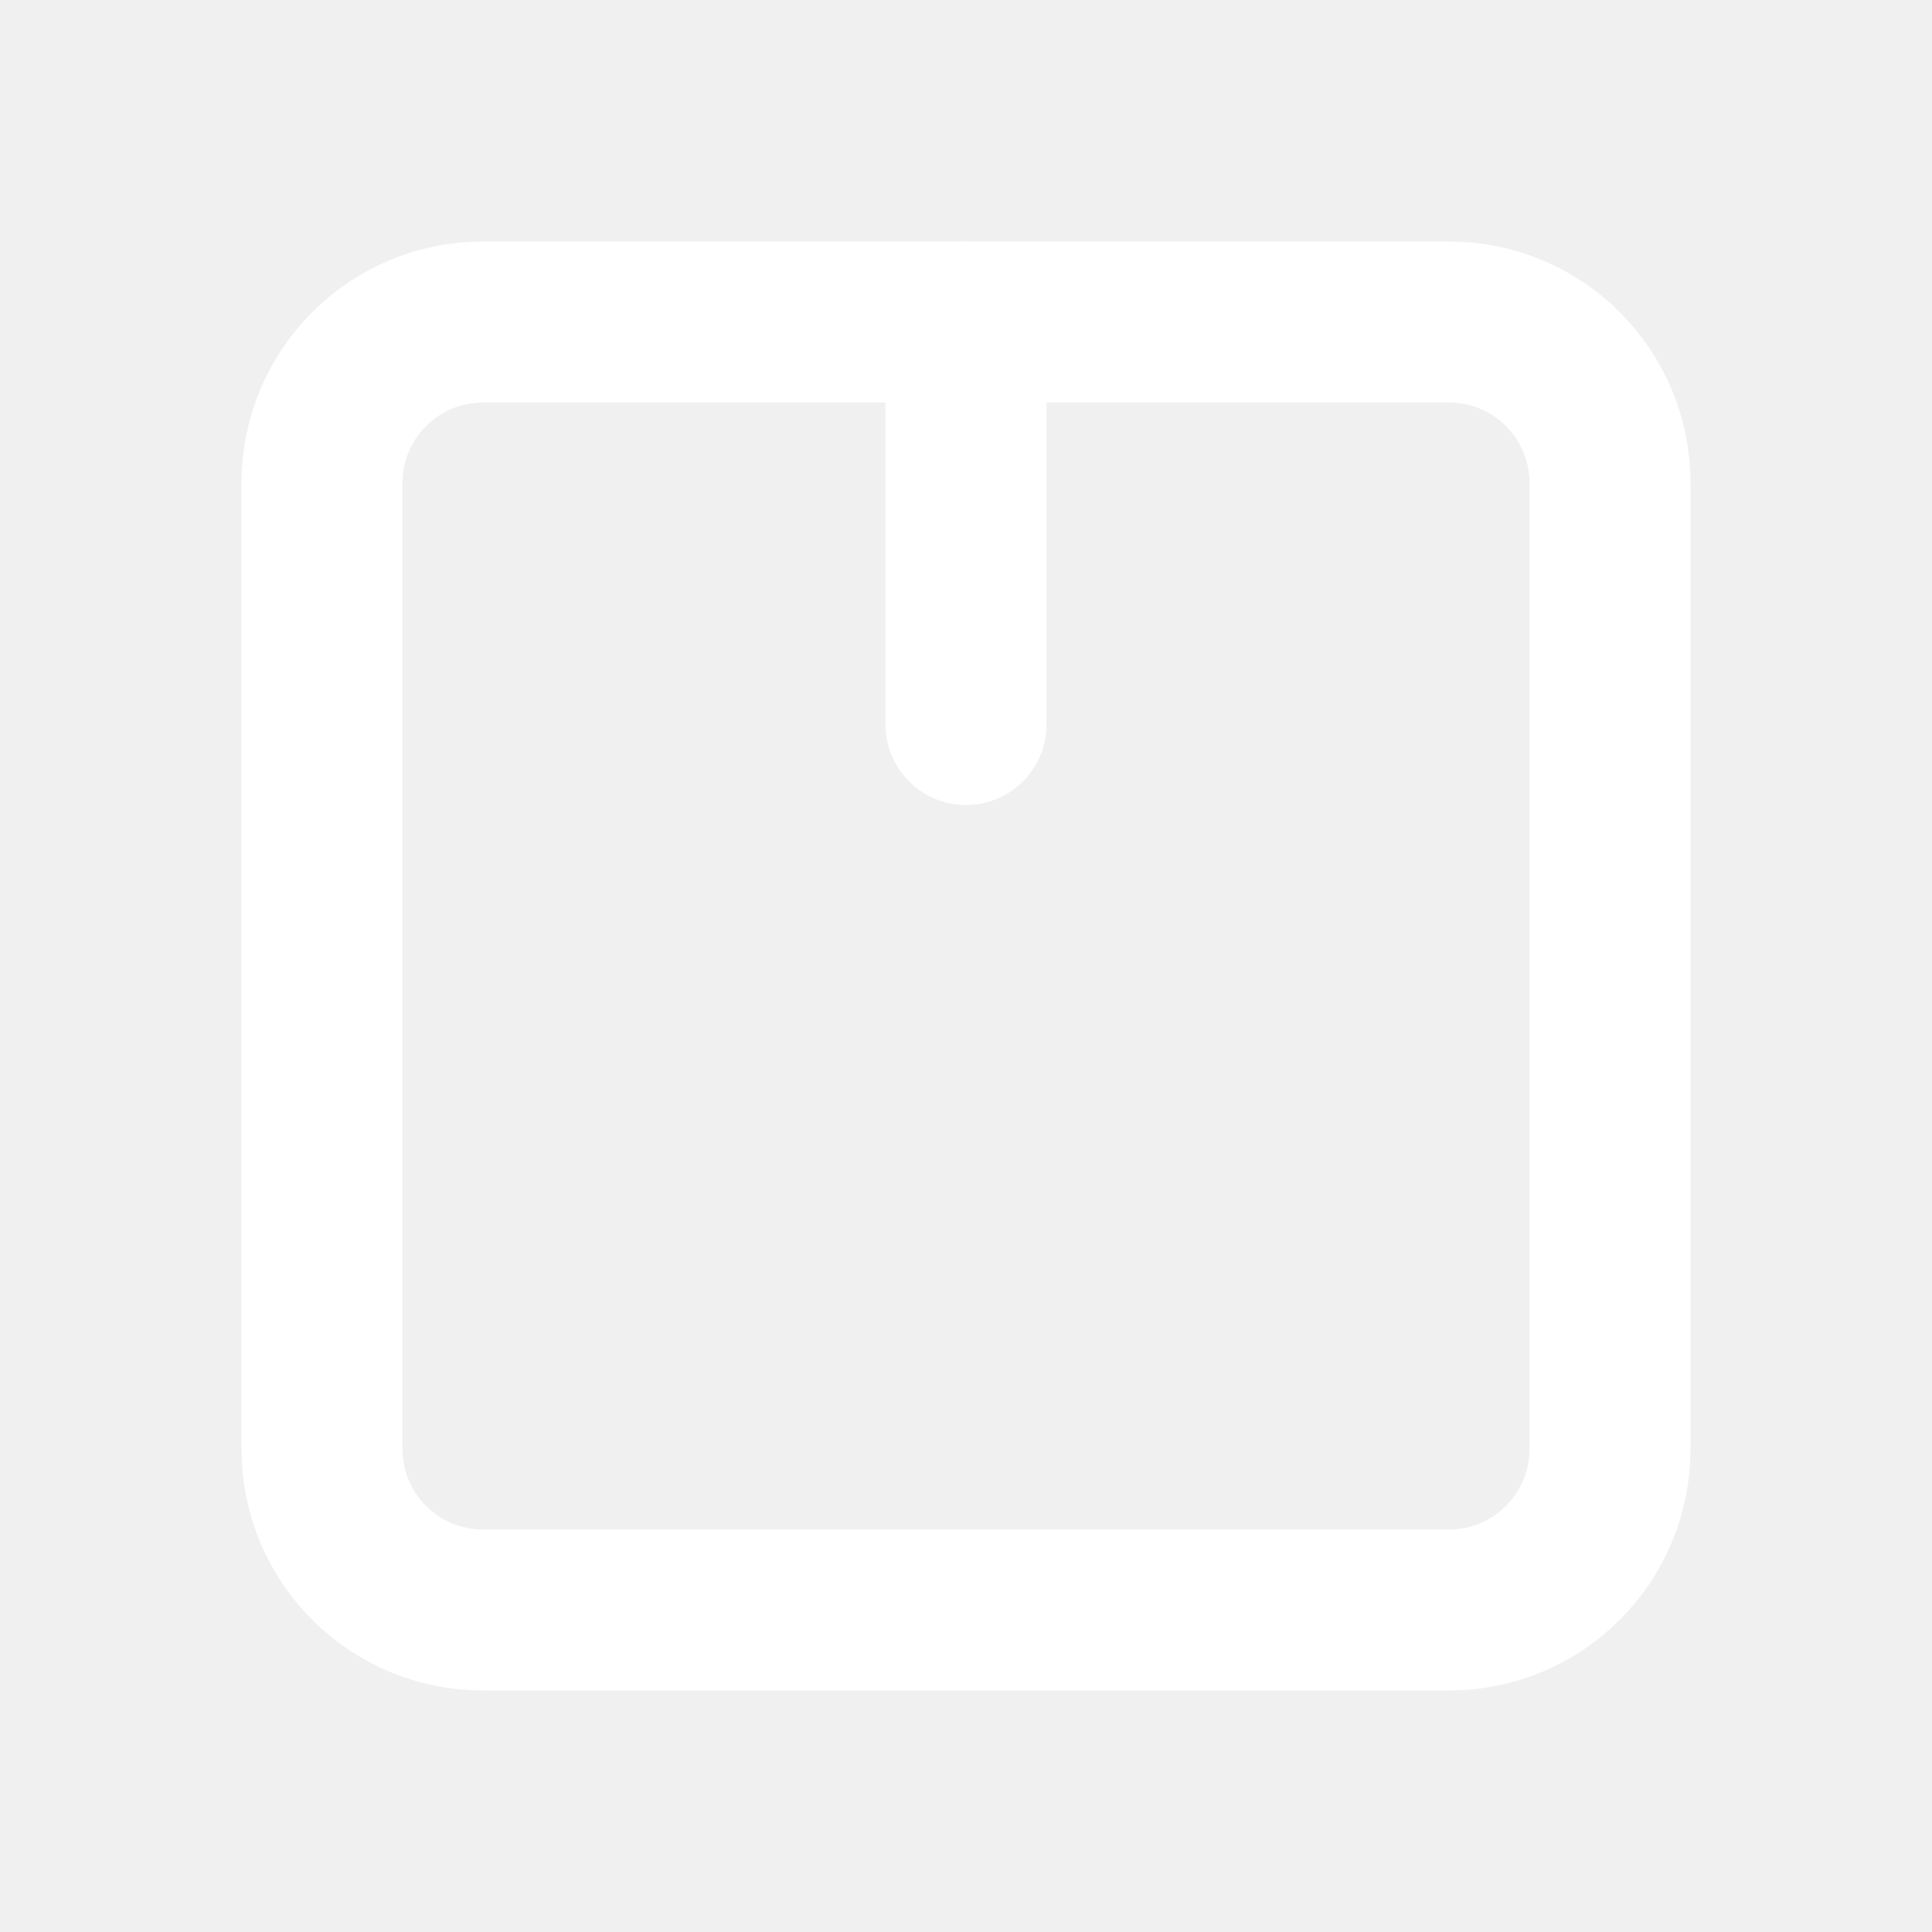
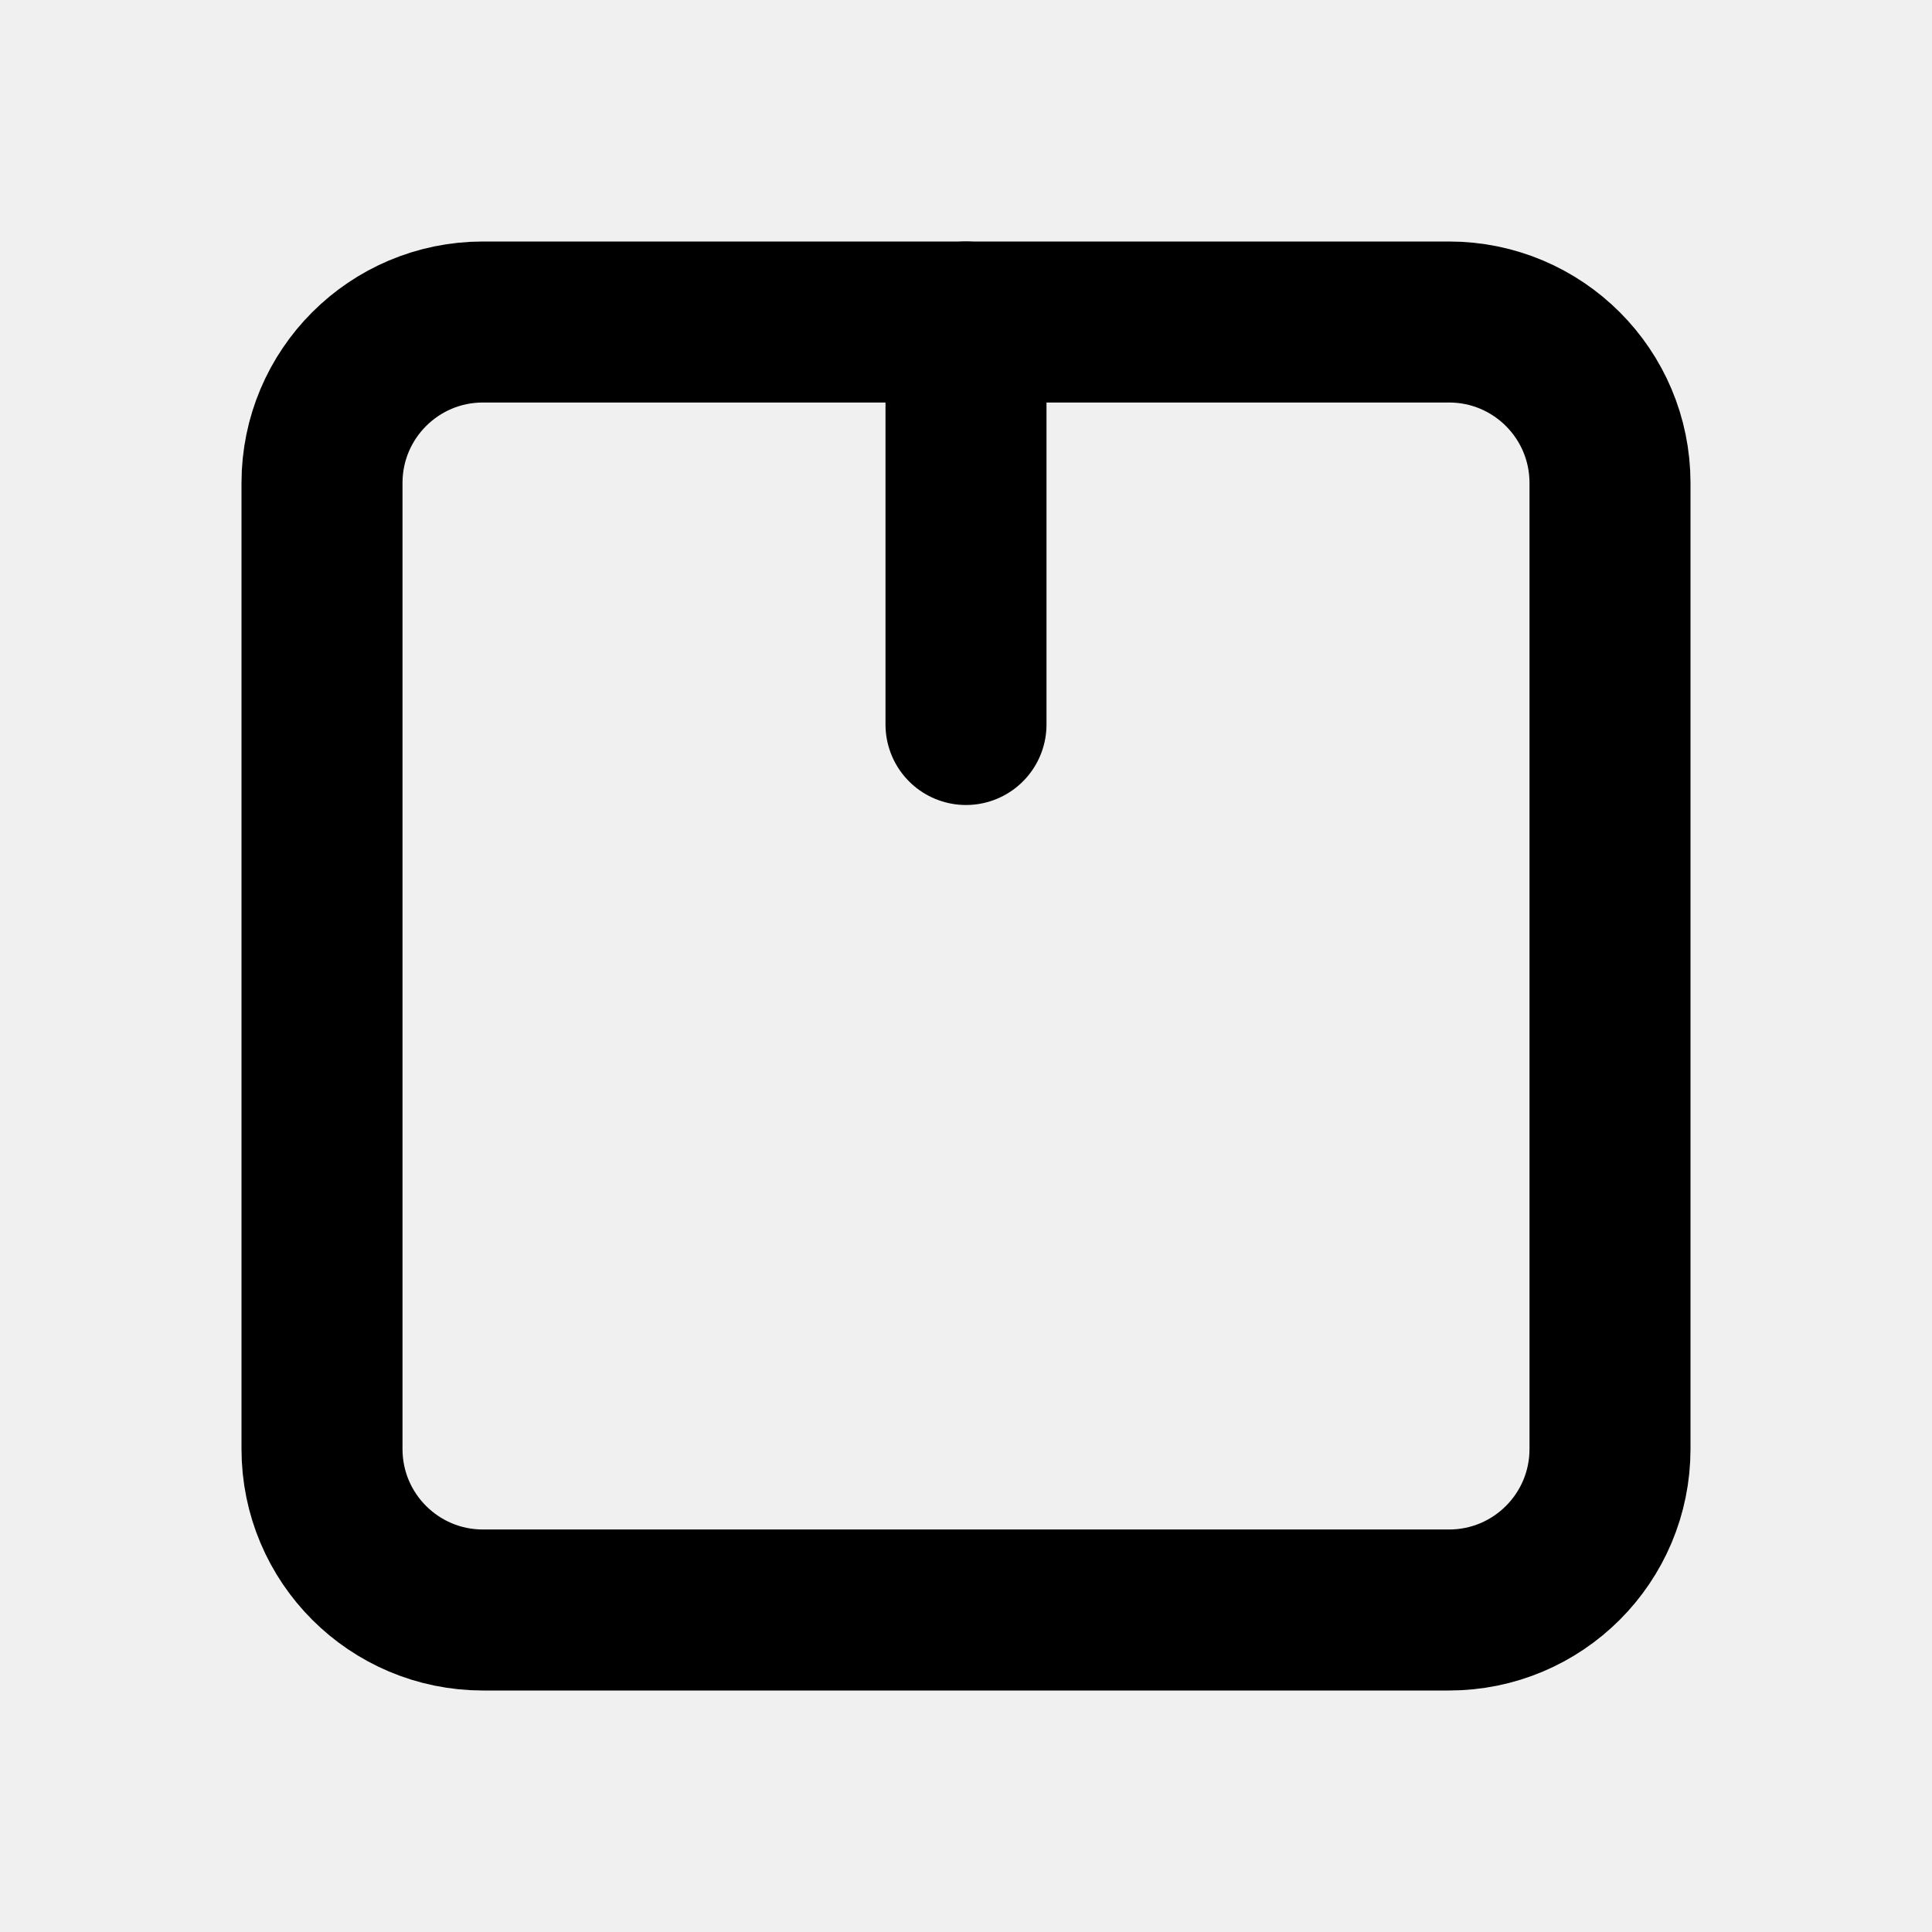
- <svg xmlns="http://www.w3.org/2000/svg" width="24px" height="24px" viewBox="0 0 24 24" fill="none" color="#ffffff">
-   <path d="M20 6L20 18C20 19.105 19.105 20 18 20H6C4.895 20 4 19.105 4 18V6C4 4.895 4.895 4 6 4H18C19.105 4 20 4.895 20 6Z" stroke="#ffffff" stroke-width="2" stroke-linecap="round" stroke-linejoin="round" />
-   <path d="M12 9V4" stroke="#ffffff" stroke-width="2" stroke-linecap="round" stroke-linejoin="round" />
+ <svg xmlns="http://www.w3.org/2000/svg" width="24px" height="24px" viewBox="0 0 24 24" fill="none" color="currentColor">
+   <path d="M20 6L20 18C20 19.105 19.105 20 18 20H6C4.895 20 4 19.105 4 18V6C4 4.895 4.895 4 6 4H18C19.105 4 20 4.895 20 6Z" stroke="currentColor" stroke-width="2" stroke-linecap="round" stroke-linejoin="round" />
+   <path d="M12 9V4" stroke="currentColor" stroke-width="2" stroke-linecap="round" stroke-linejoin="round" />
</svg>
